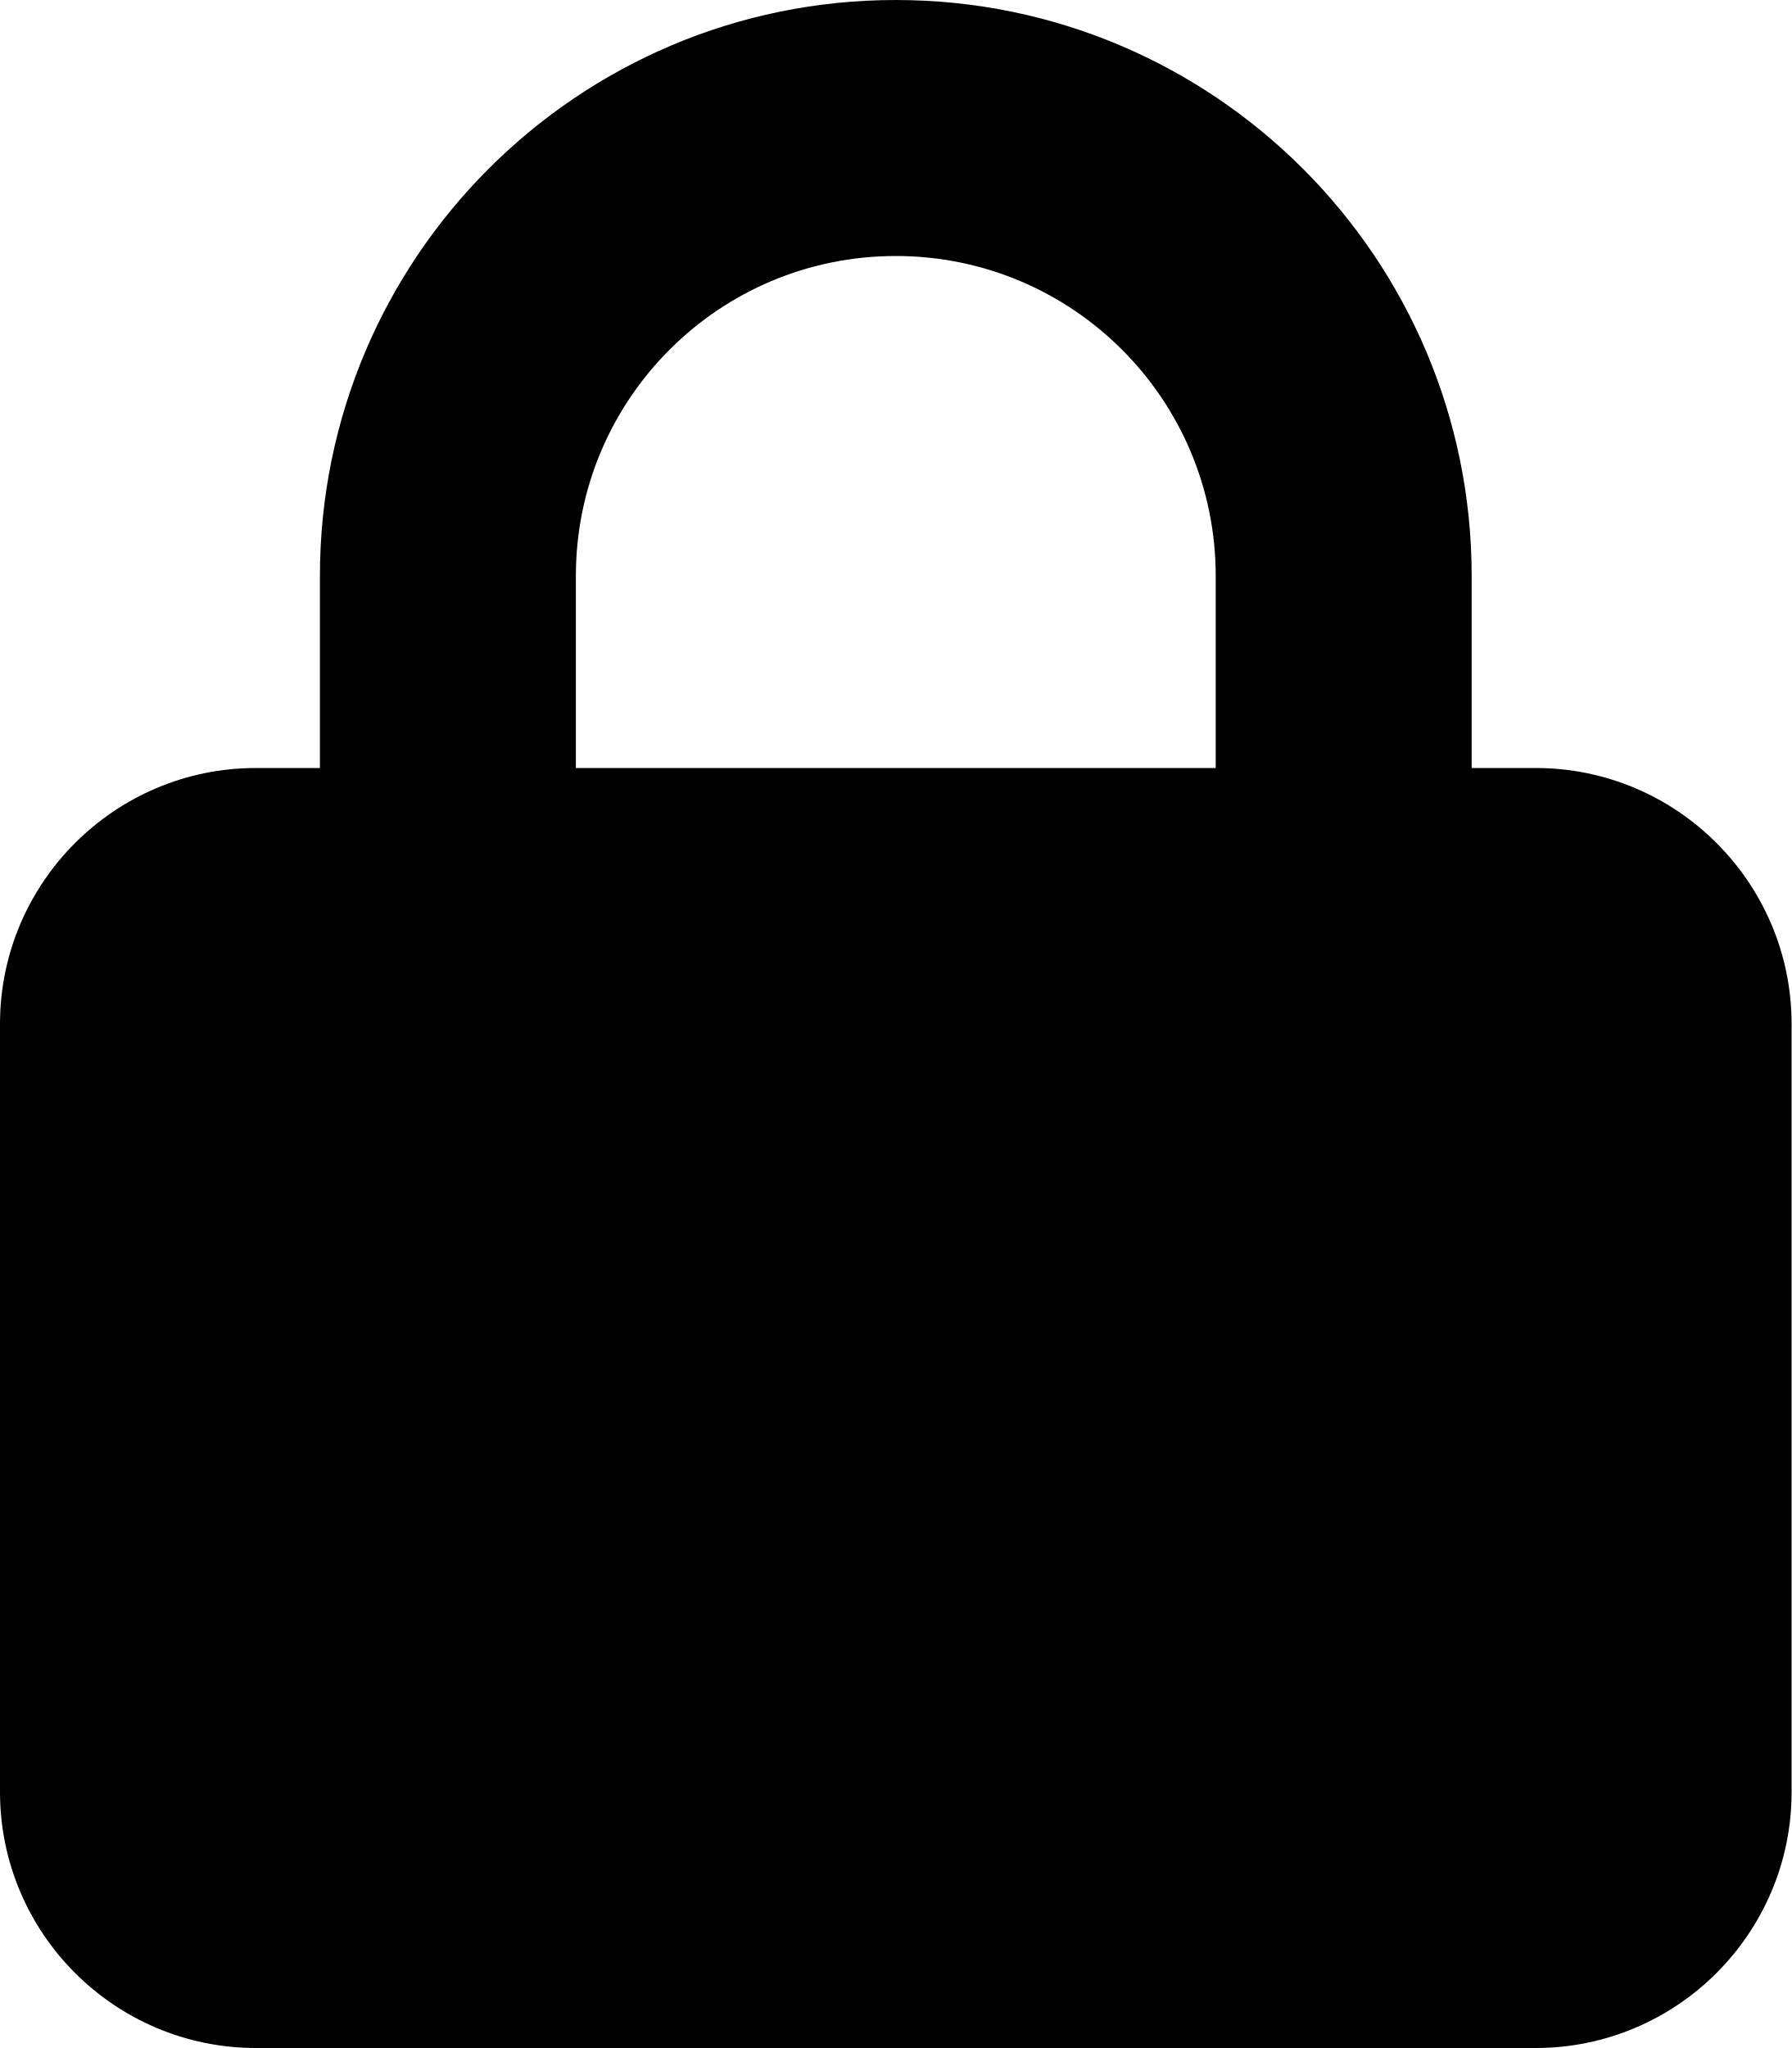
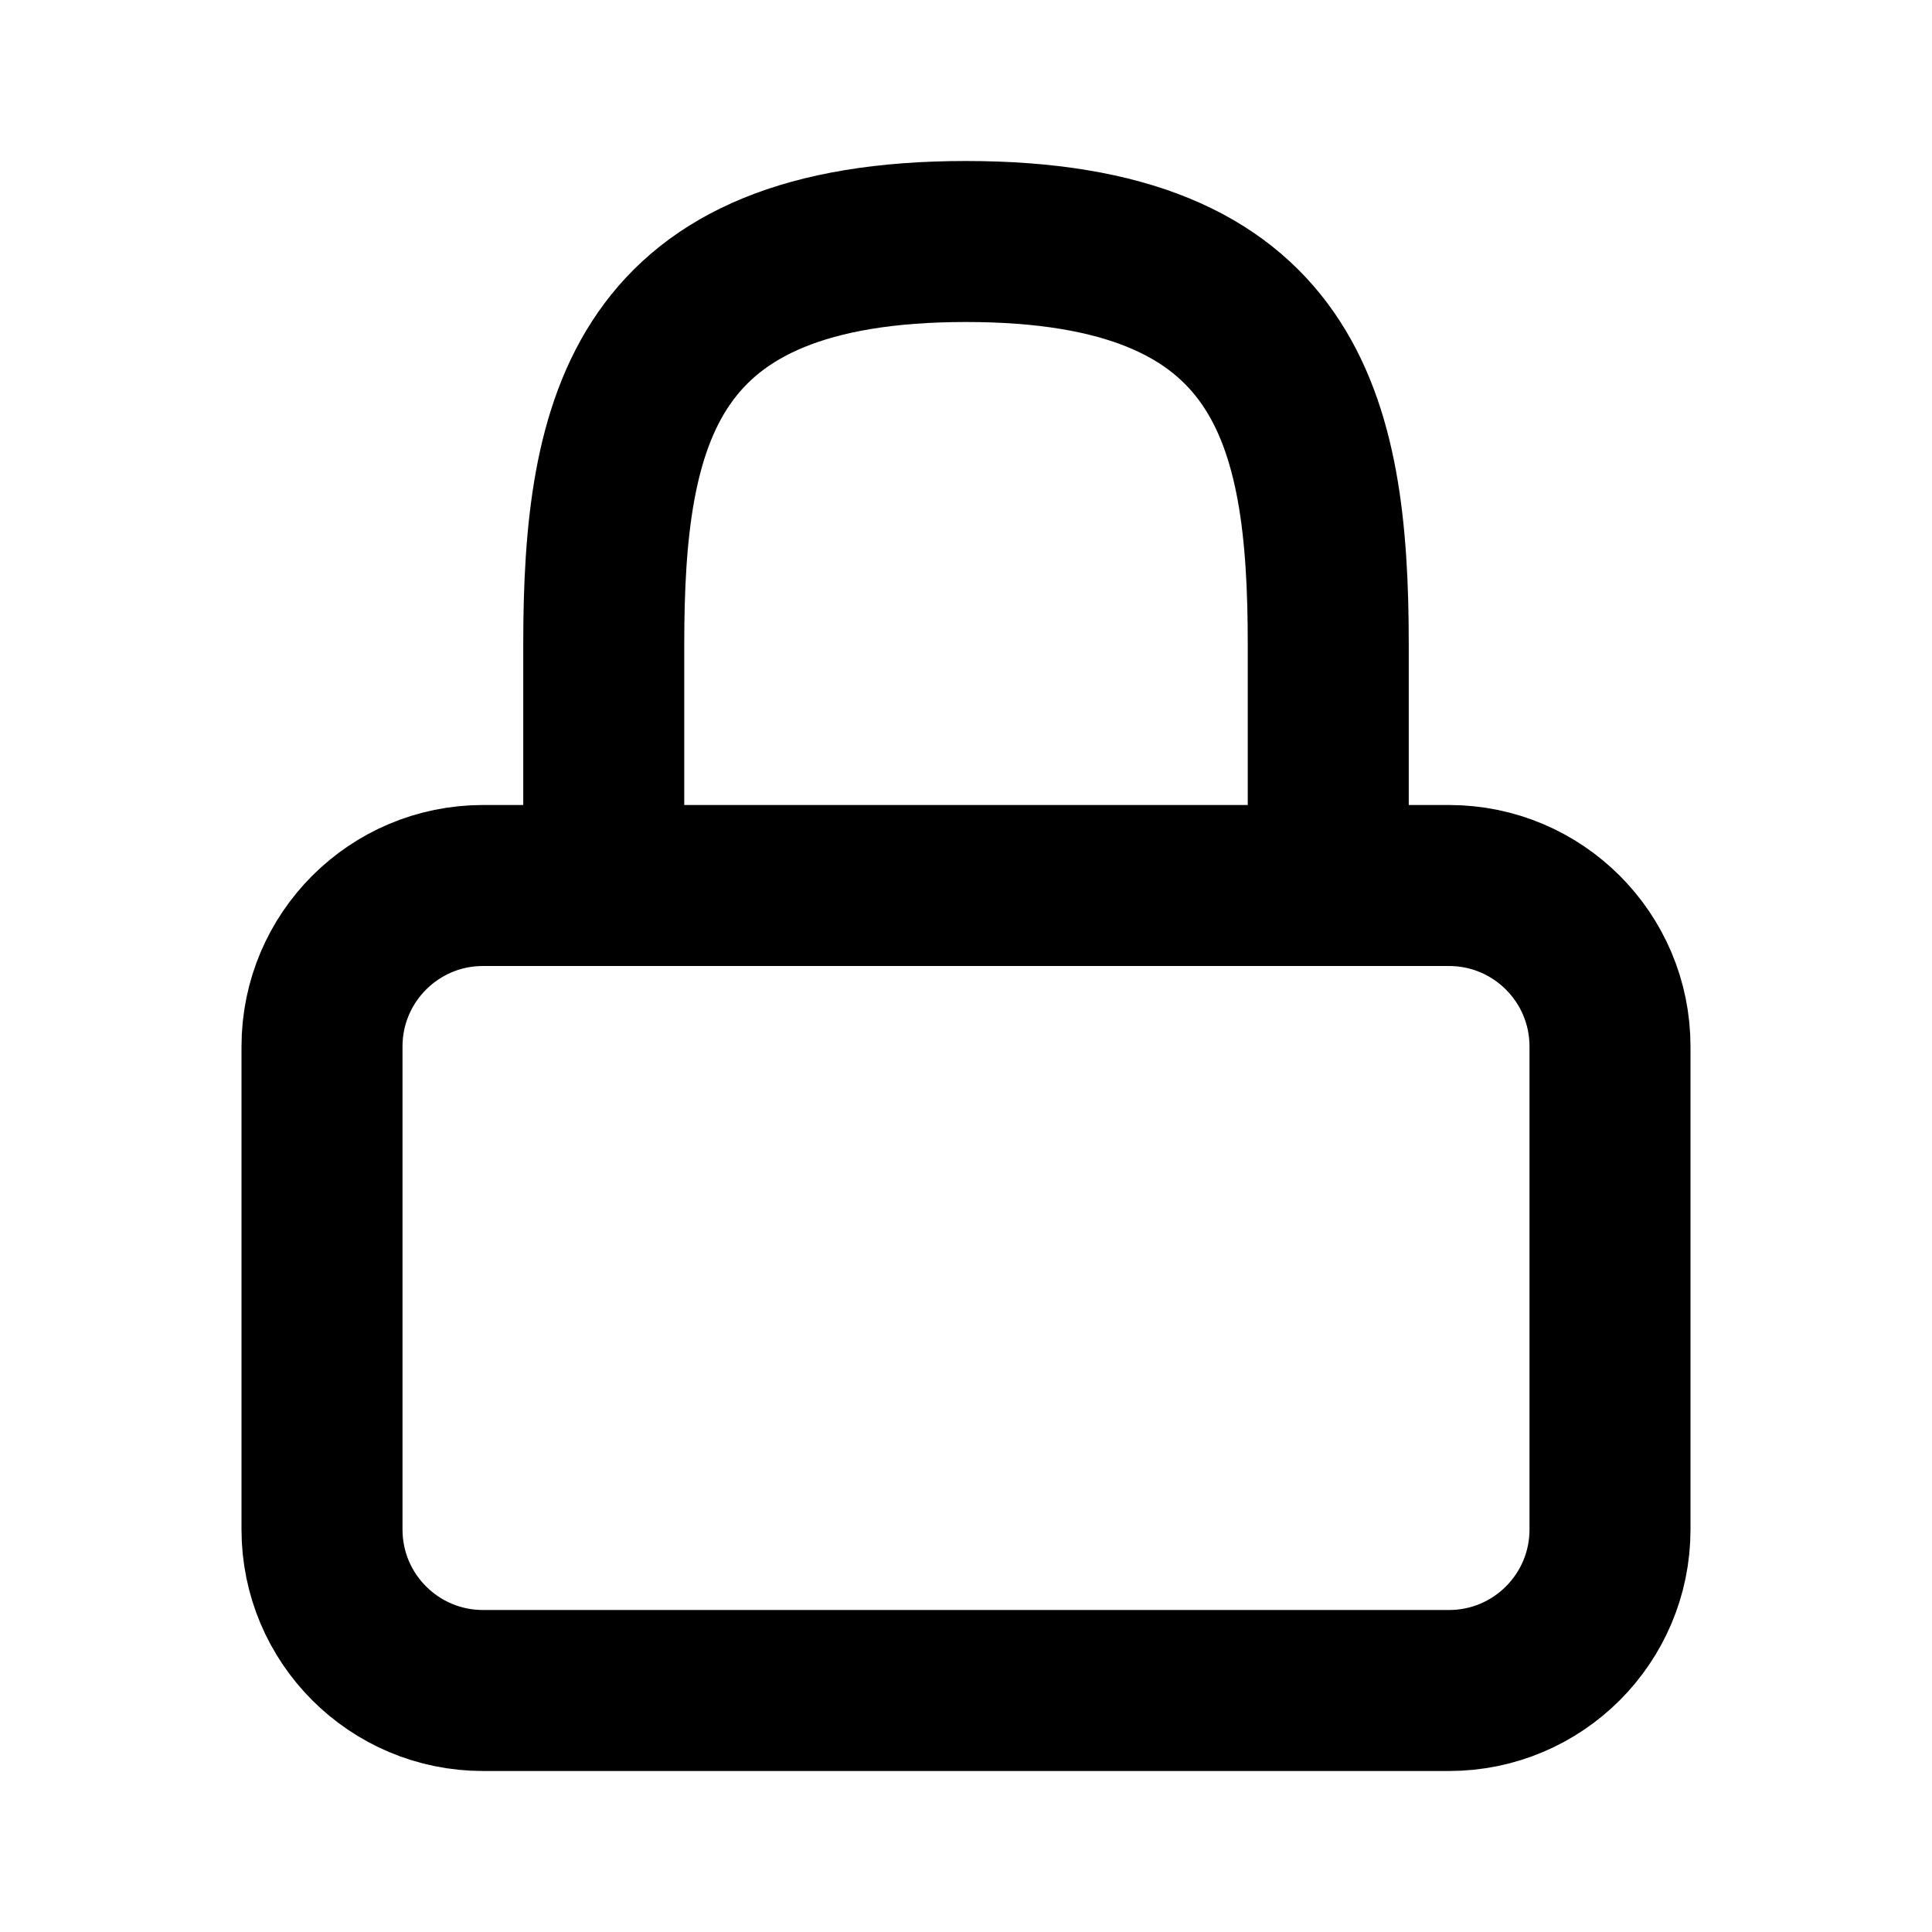
- <svg xmlns="http://www.w3.org/2000/svg" viewBox="0 0 448 512" fill="currentColor">
-   <path d="M144 144v48H304V144c0-44.2-35.8-80-80-80s-80 35.8-80 80zM80 192V144C80 64.5 144.5 0 224 0s144 64.5 144 144v48h16c35.3 0 64 28.7 64 64V448c0 35.3-28.7 64-64 64H64c-35.3 0-64-28.7-64-64V256c0-35.3 28.7-64 64-64H80z" />
+ <svg xmlns="http://www.w3.org/2000/svg" fill="currentColor" viewBox="0 0 24 24">
+   <rect fill="none" height="10" rx="2" ry="2" stroke="#000000" stroke-linecap="round" stroke-linejoin="round" stroke-width="2" width="16" x="4" y="11" />
+   <path d="M16.5,11V8h0c0-2.8-.5-5-4.5-5S7.5,5.2,7.5,8h0v3" fill="none" stroke="#000000" stroke-linecap="round" stroke-linejoin="round" stroke-width="2" />
</svg>
